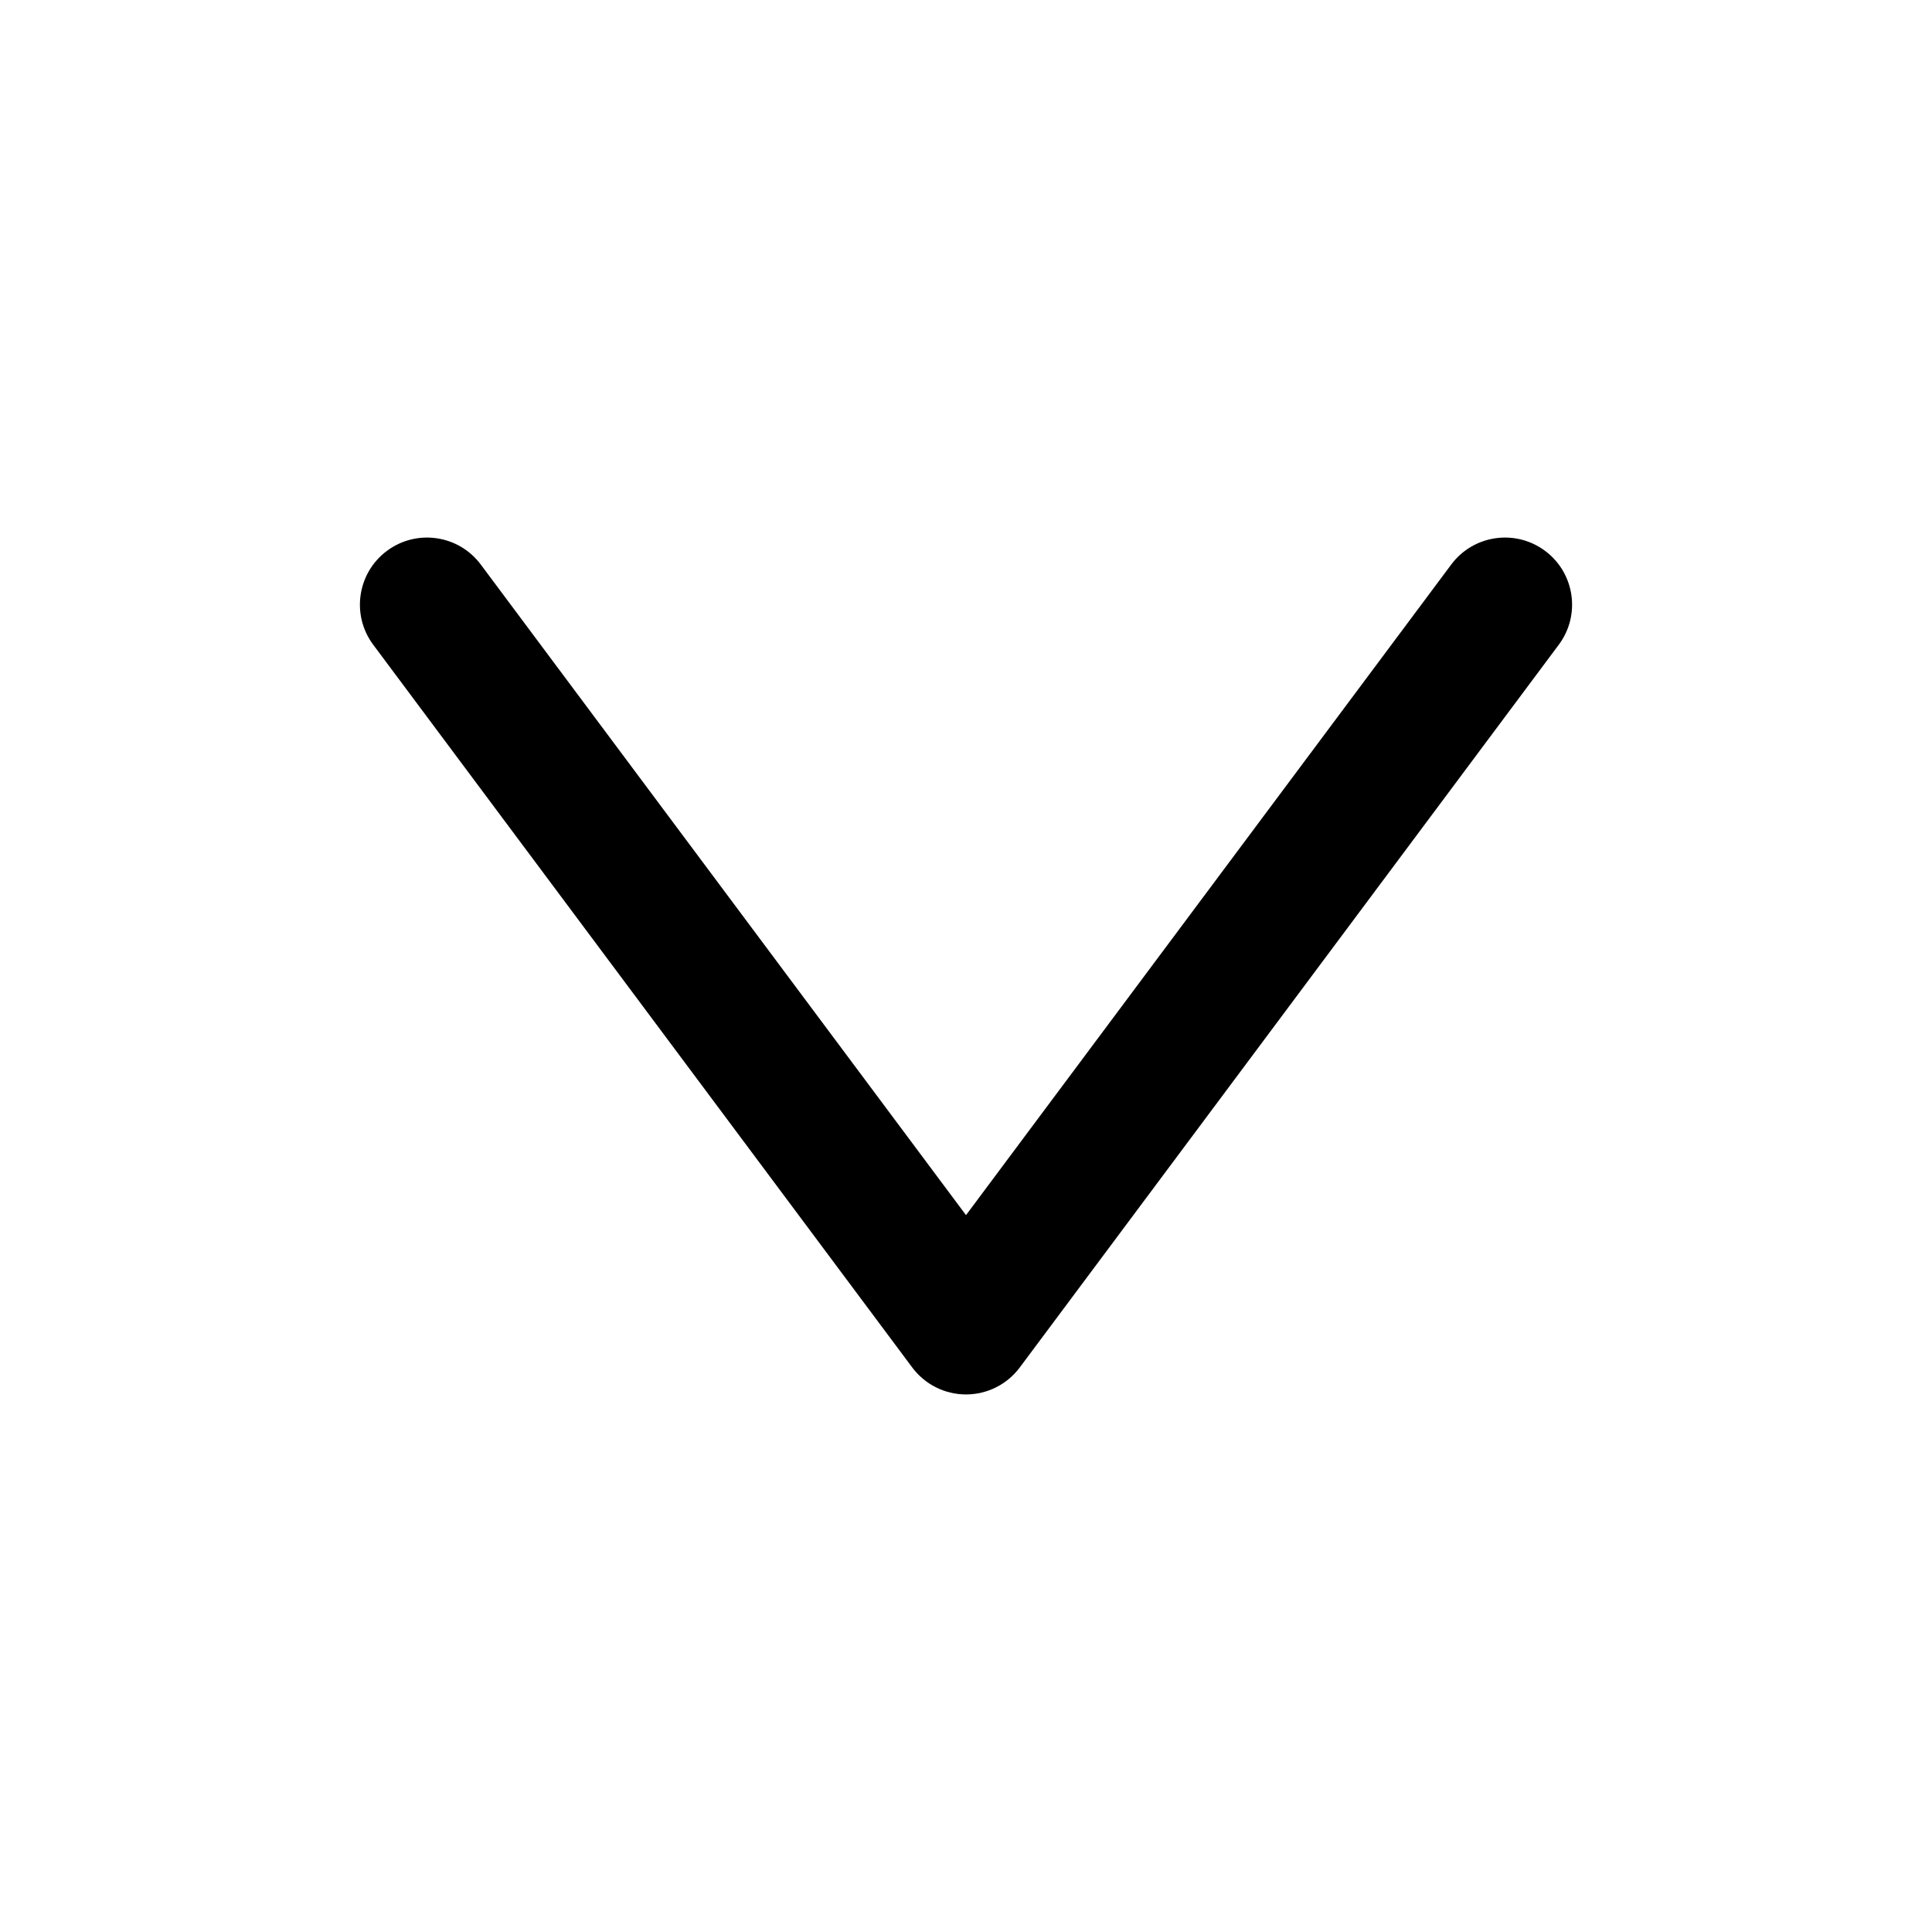
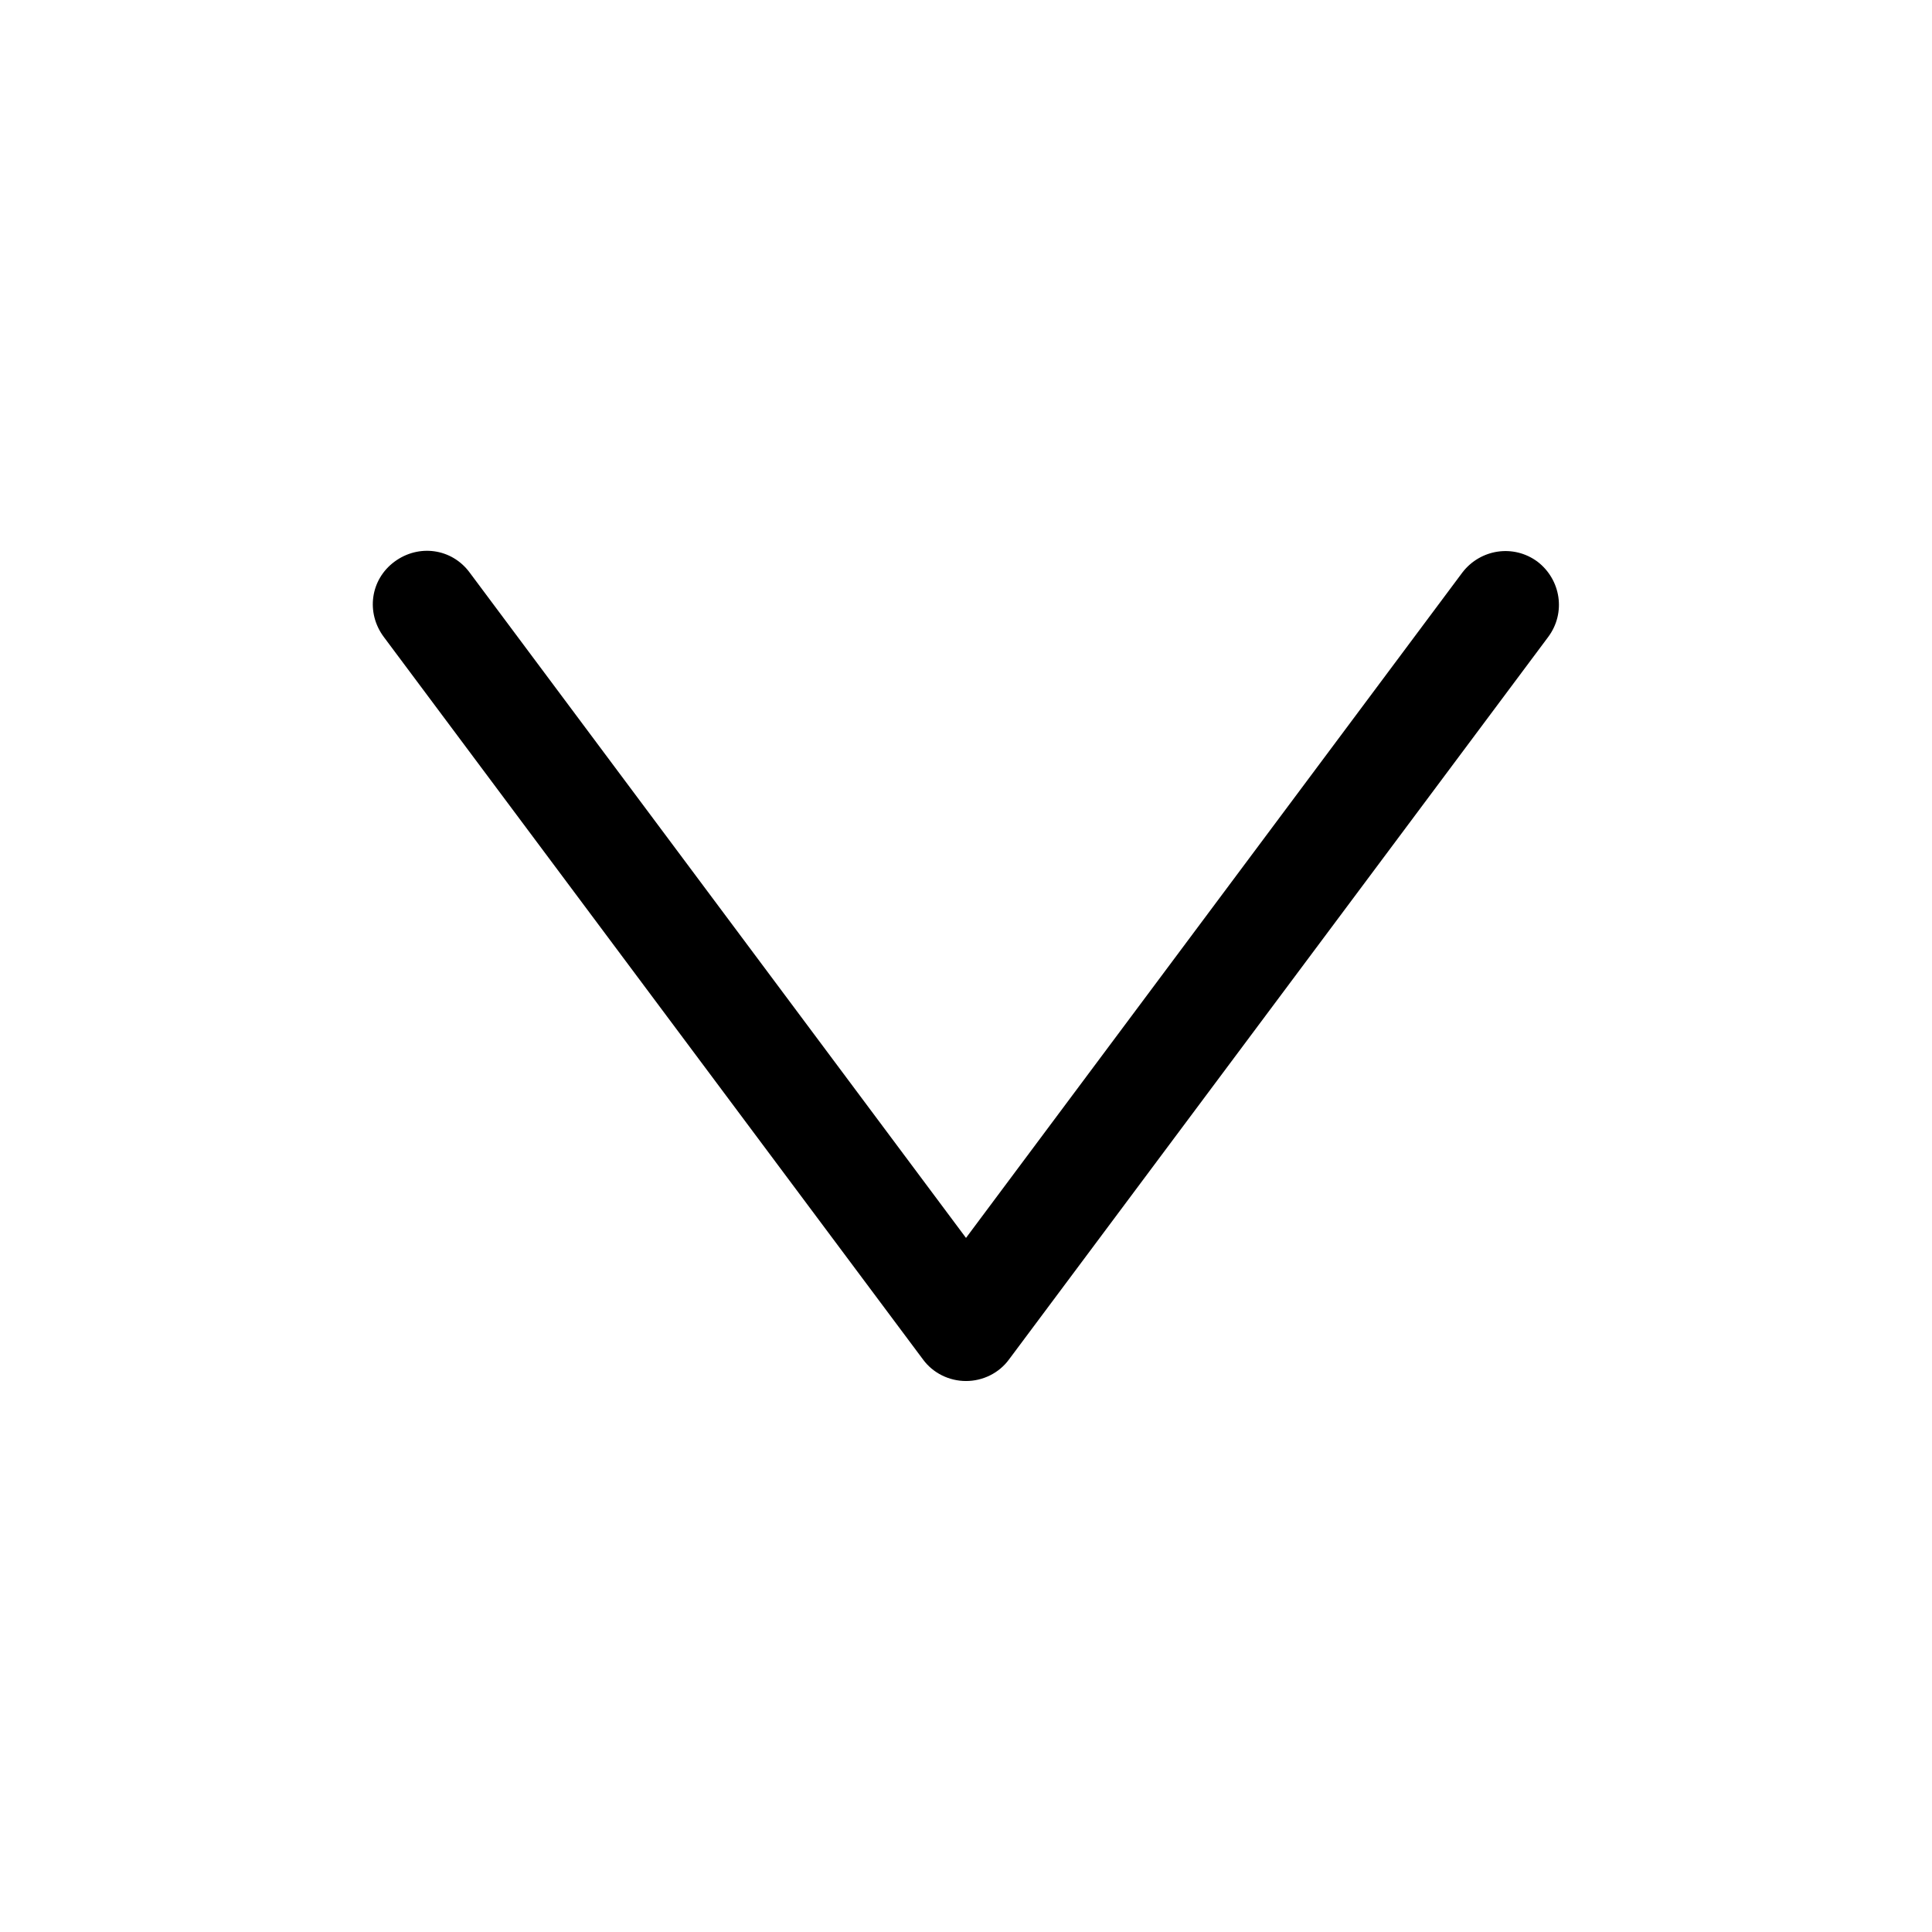
- <svg xmlns="http://www.w3.org/2000/svg" version="1.1" id="Layer_1" x="0px" y="0px" width="216px" height="216px" viewBox="0 0 216 216" style="enable-background:new 0 0 216 216;" xml:space="preserve">
-   <path d="M41.728,72.084l60.26,80.799c1.415,1.898,3.644,3.017,6.012,3.017s4.597-1.118,6.012-3.017l60.26-80.799  c2.477-3.32,1.793-8.02-1.528-10.495c-3.318-2.476-8.02-1.793-10.495,1.528L108,135.854L53.752,63.117  c-2.476-3.32-7.175-4.005-10.495-1.528C39.936,64.064,39.252,68.764,41.728,72.084z" />
+ <svg xmlns="http://www.w3.org/2000/svg" version="1.1" id="Layer_1" x="0px" y="0px" viewBox="0 0 216 216" enable-background="new 0 0 216 216" xml:space="preserve">
+   <g>
+     <path d="M103.2,152c1.1,1.5,2.9,2.4,4.8,2.4s3.7-0.9,4.8-2.4l60.3-80.8c2-2.7,1.4-6.4-1.2-8.4c-2.7-2-6.4-1.4-8.4,1.2L108,138.4   L52.5,64c-2-2.7-5.7-3.2-8.4-1.2c-2.7,2-3.2,5.7-1.2,8.4L103.2,152z" />
+   </g>
</svg>
